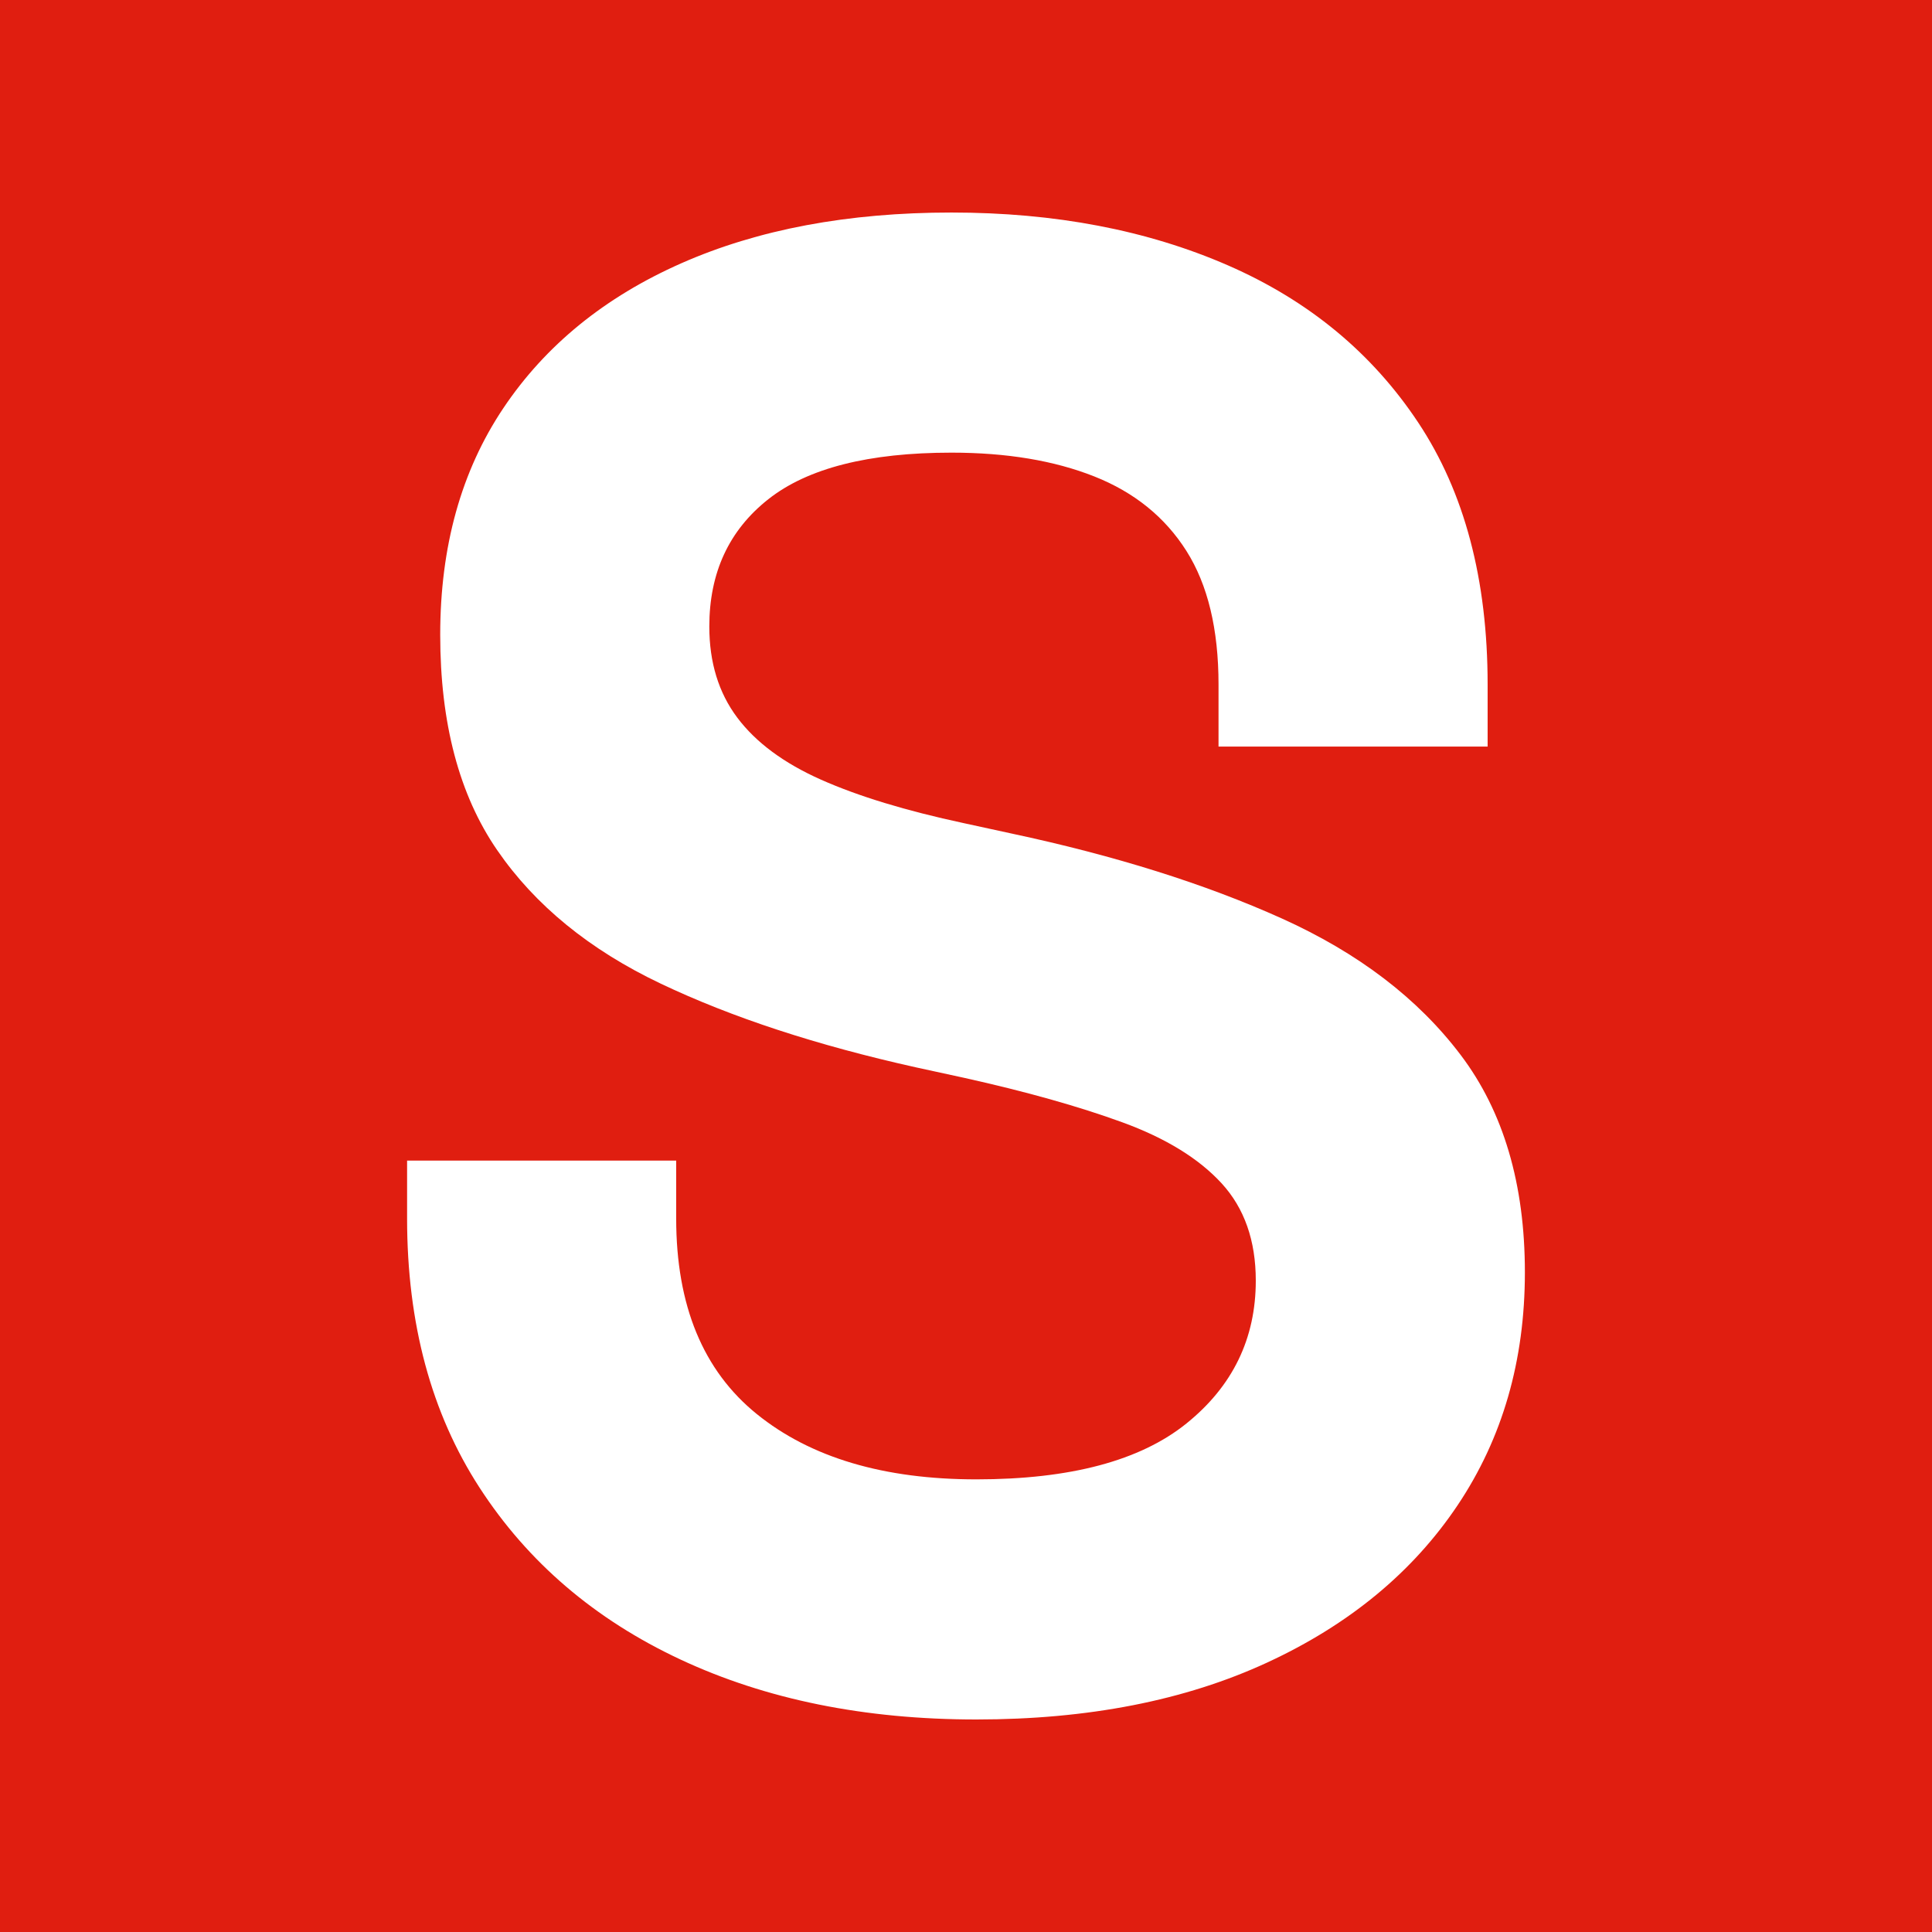
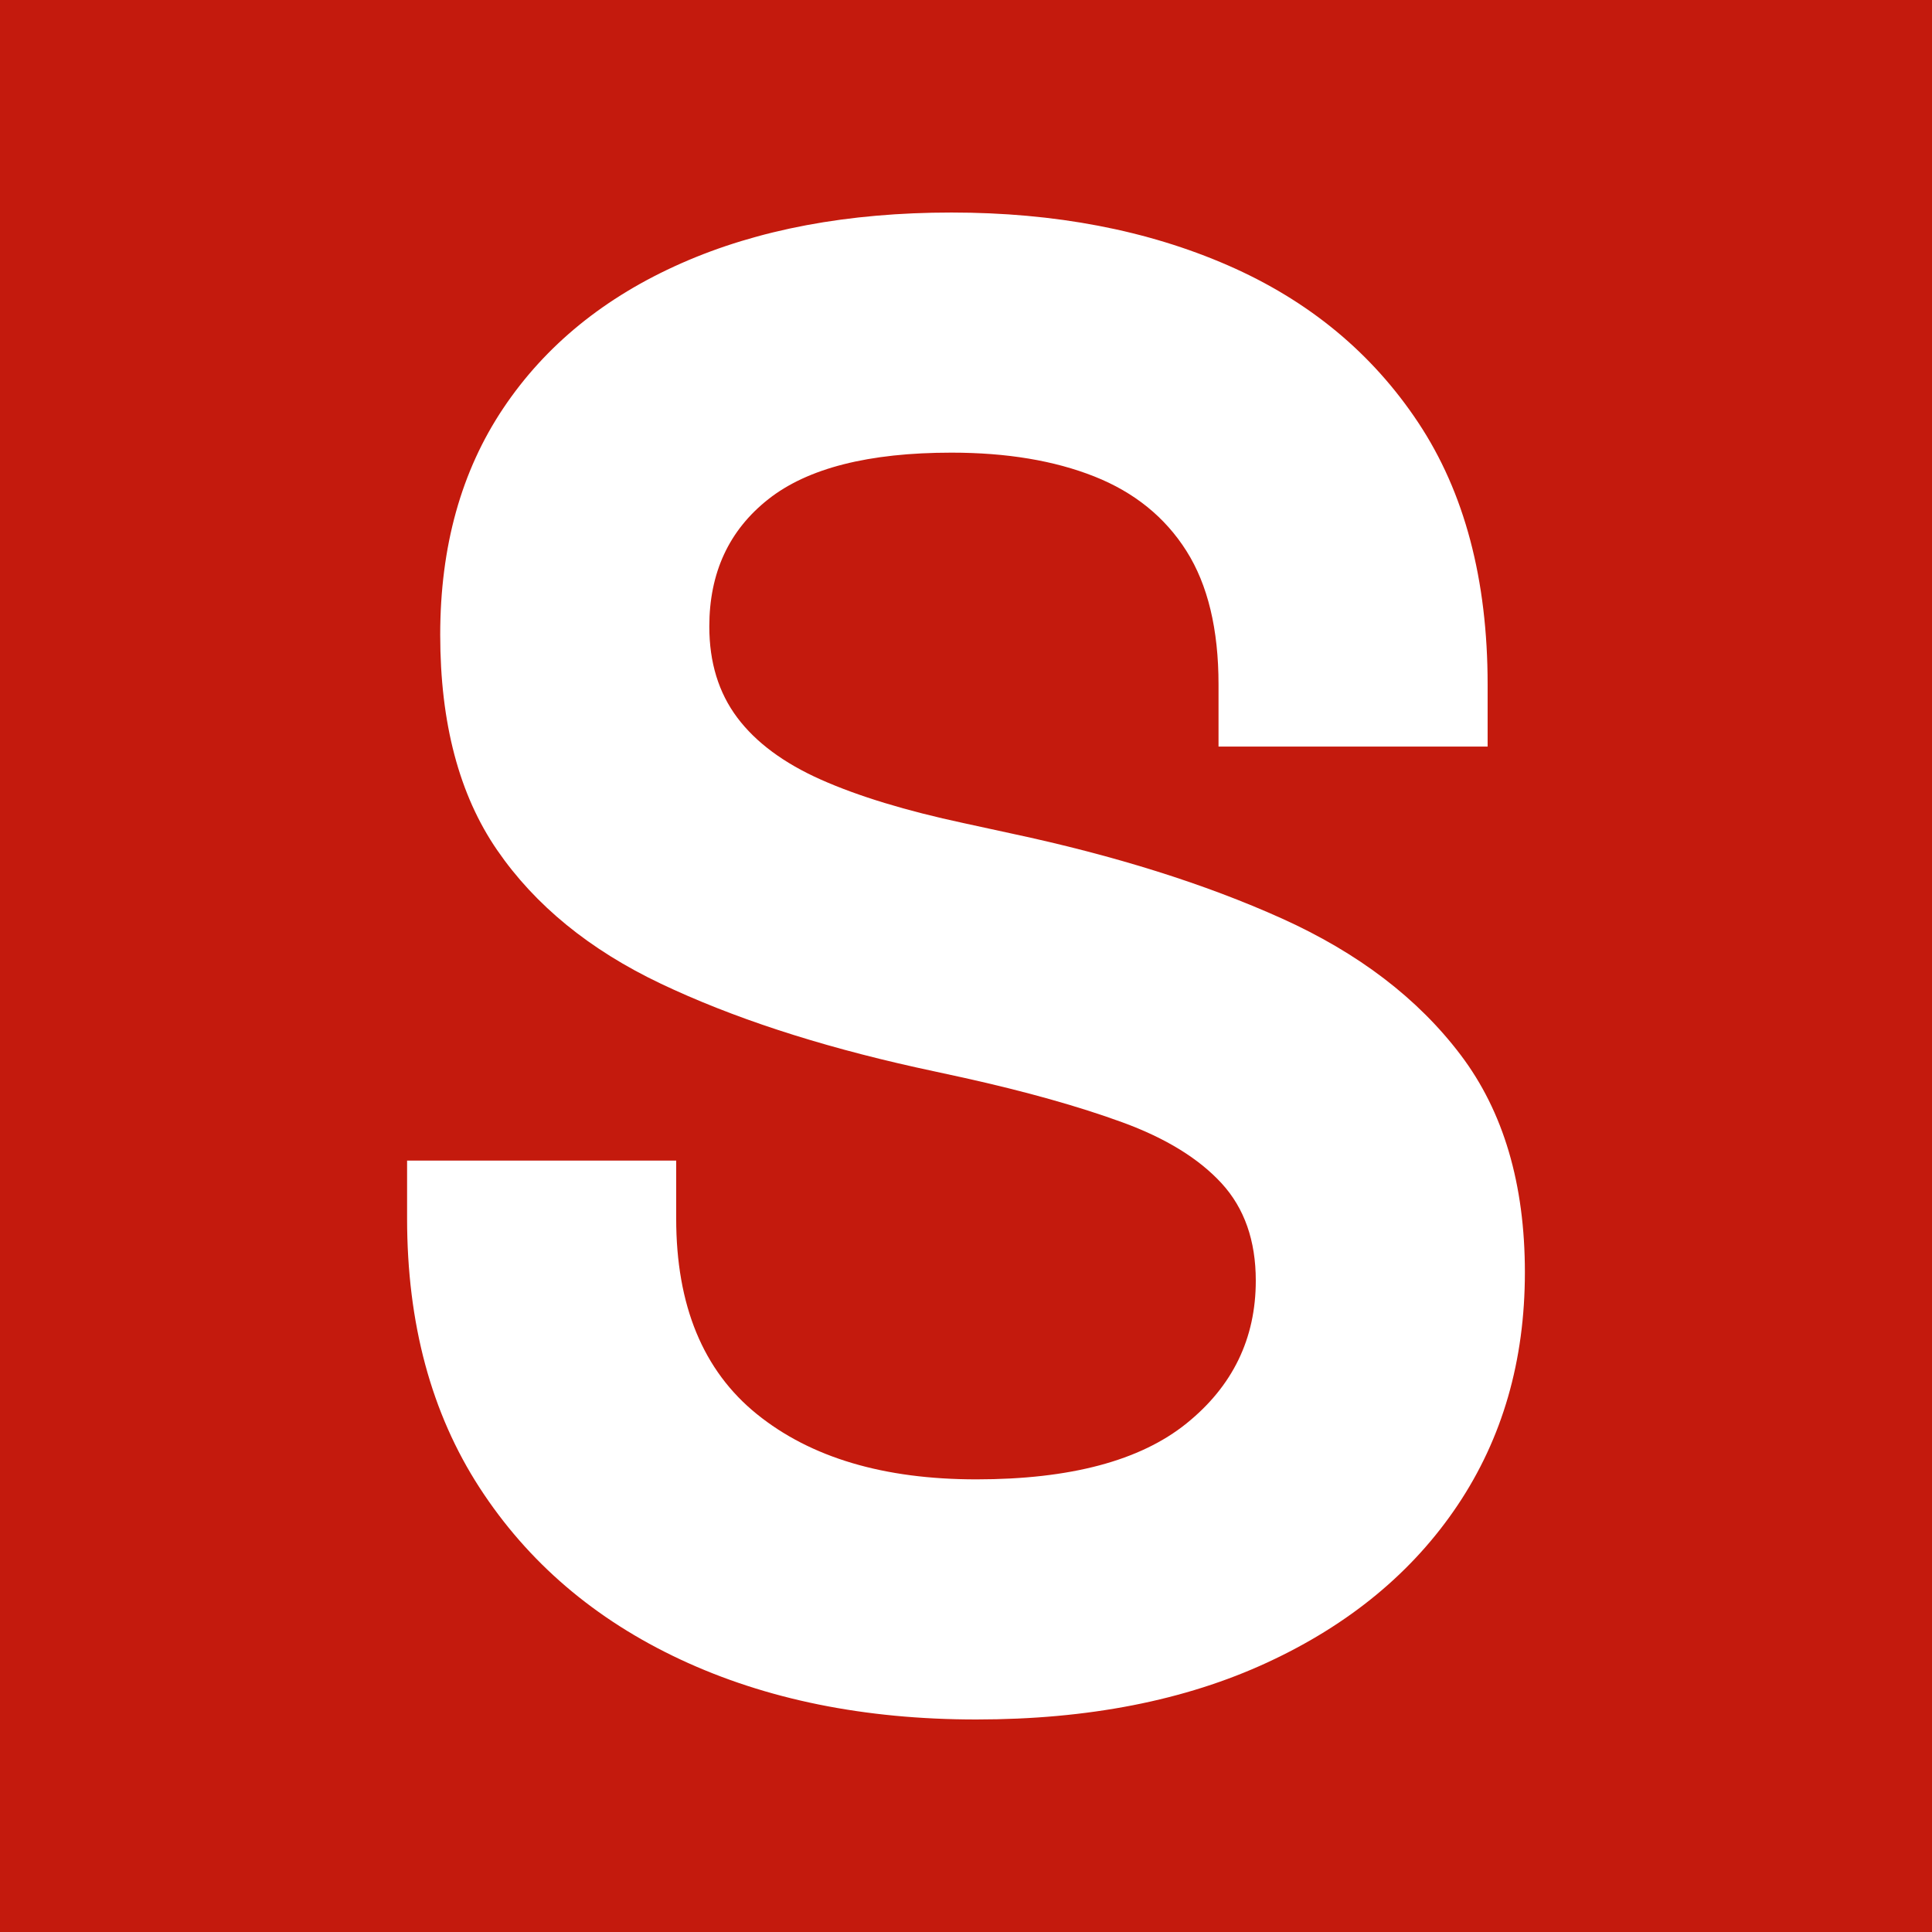
<svg xmlns="http://www.w3.org/2000/svg" viewBox="0 0 64 64">
-   <rect width="64" height="64" fill="#e01e10" />
+   <rect width="64" height="64" fill="#c41a0d" />
  <path transform="translate(11.154 56.000) scale(0.068571 -0.068571)" fill="#ffffff" d="M309 -14Q228 -14 166.0 15.0Q104 44 69.0 98.0Q34 152 34 228V256H164V228Q164 165 203.0 133.5Q242 102 309 102Q377 102 410.5 129.0Q444 156 444 198Q444 227 427.5 245.0Q411 263 379.5 274.5Q348 286 303 296L280 301Q208 317 156.5 341.5Q105 366 77.5 406.0Q50 446 50 510Q50 574 80.5 619.5Q111 665 166.5 689.5Q222 714 297 714Q372 714 430.5 688.5Q489 663 522.5 612.5Q556 562 556 486V456H426V486Q426 526 410.5 550.5Q395 575 366.0 586.5Q337 598 297 598Q237 598 208.5 575.5Q180 553 180 514Q180 488 193.5 470.0Q207 452 234.0 440.0Q261 428 303 419L326 414Q401 398 456.5 373.0Q512 348 543.0 307.0Q574 266 574 202Q574 138 541.5 89.5Q509 41 449.5 13.5Q390 -14 309 -14Z" />
</svg>
